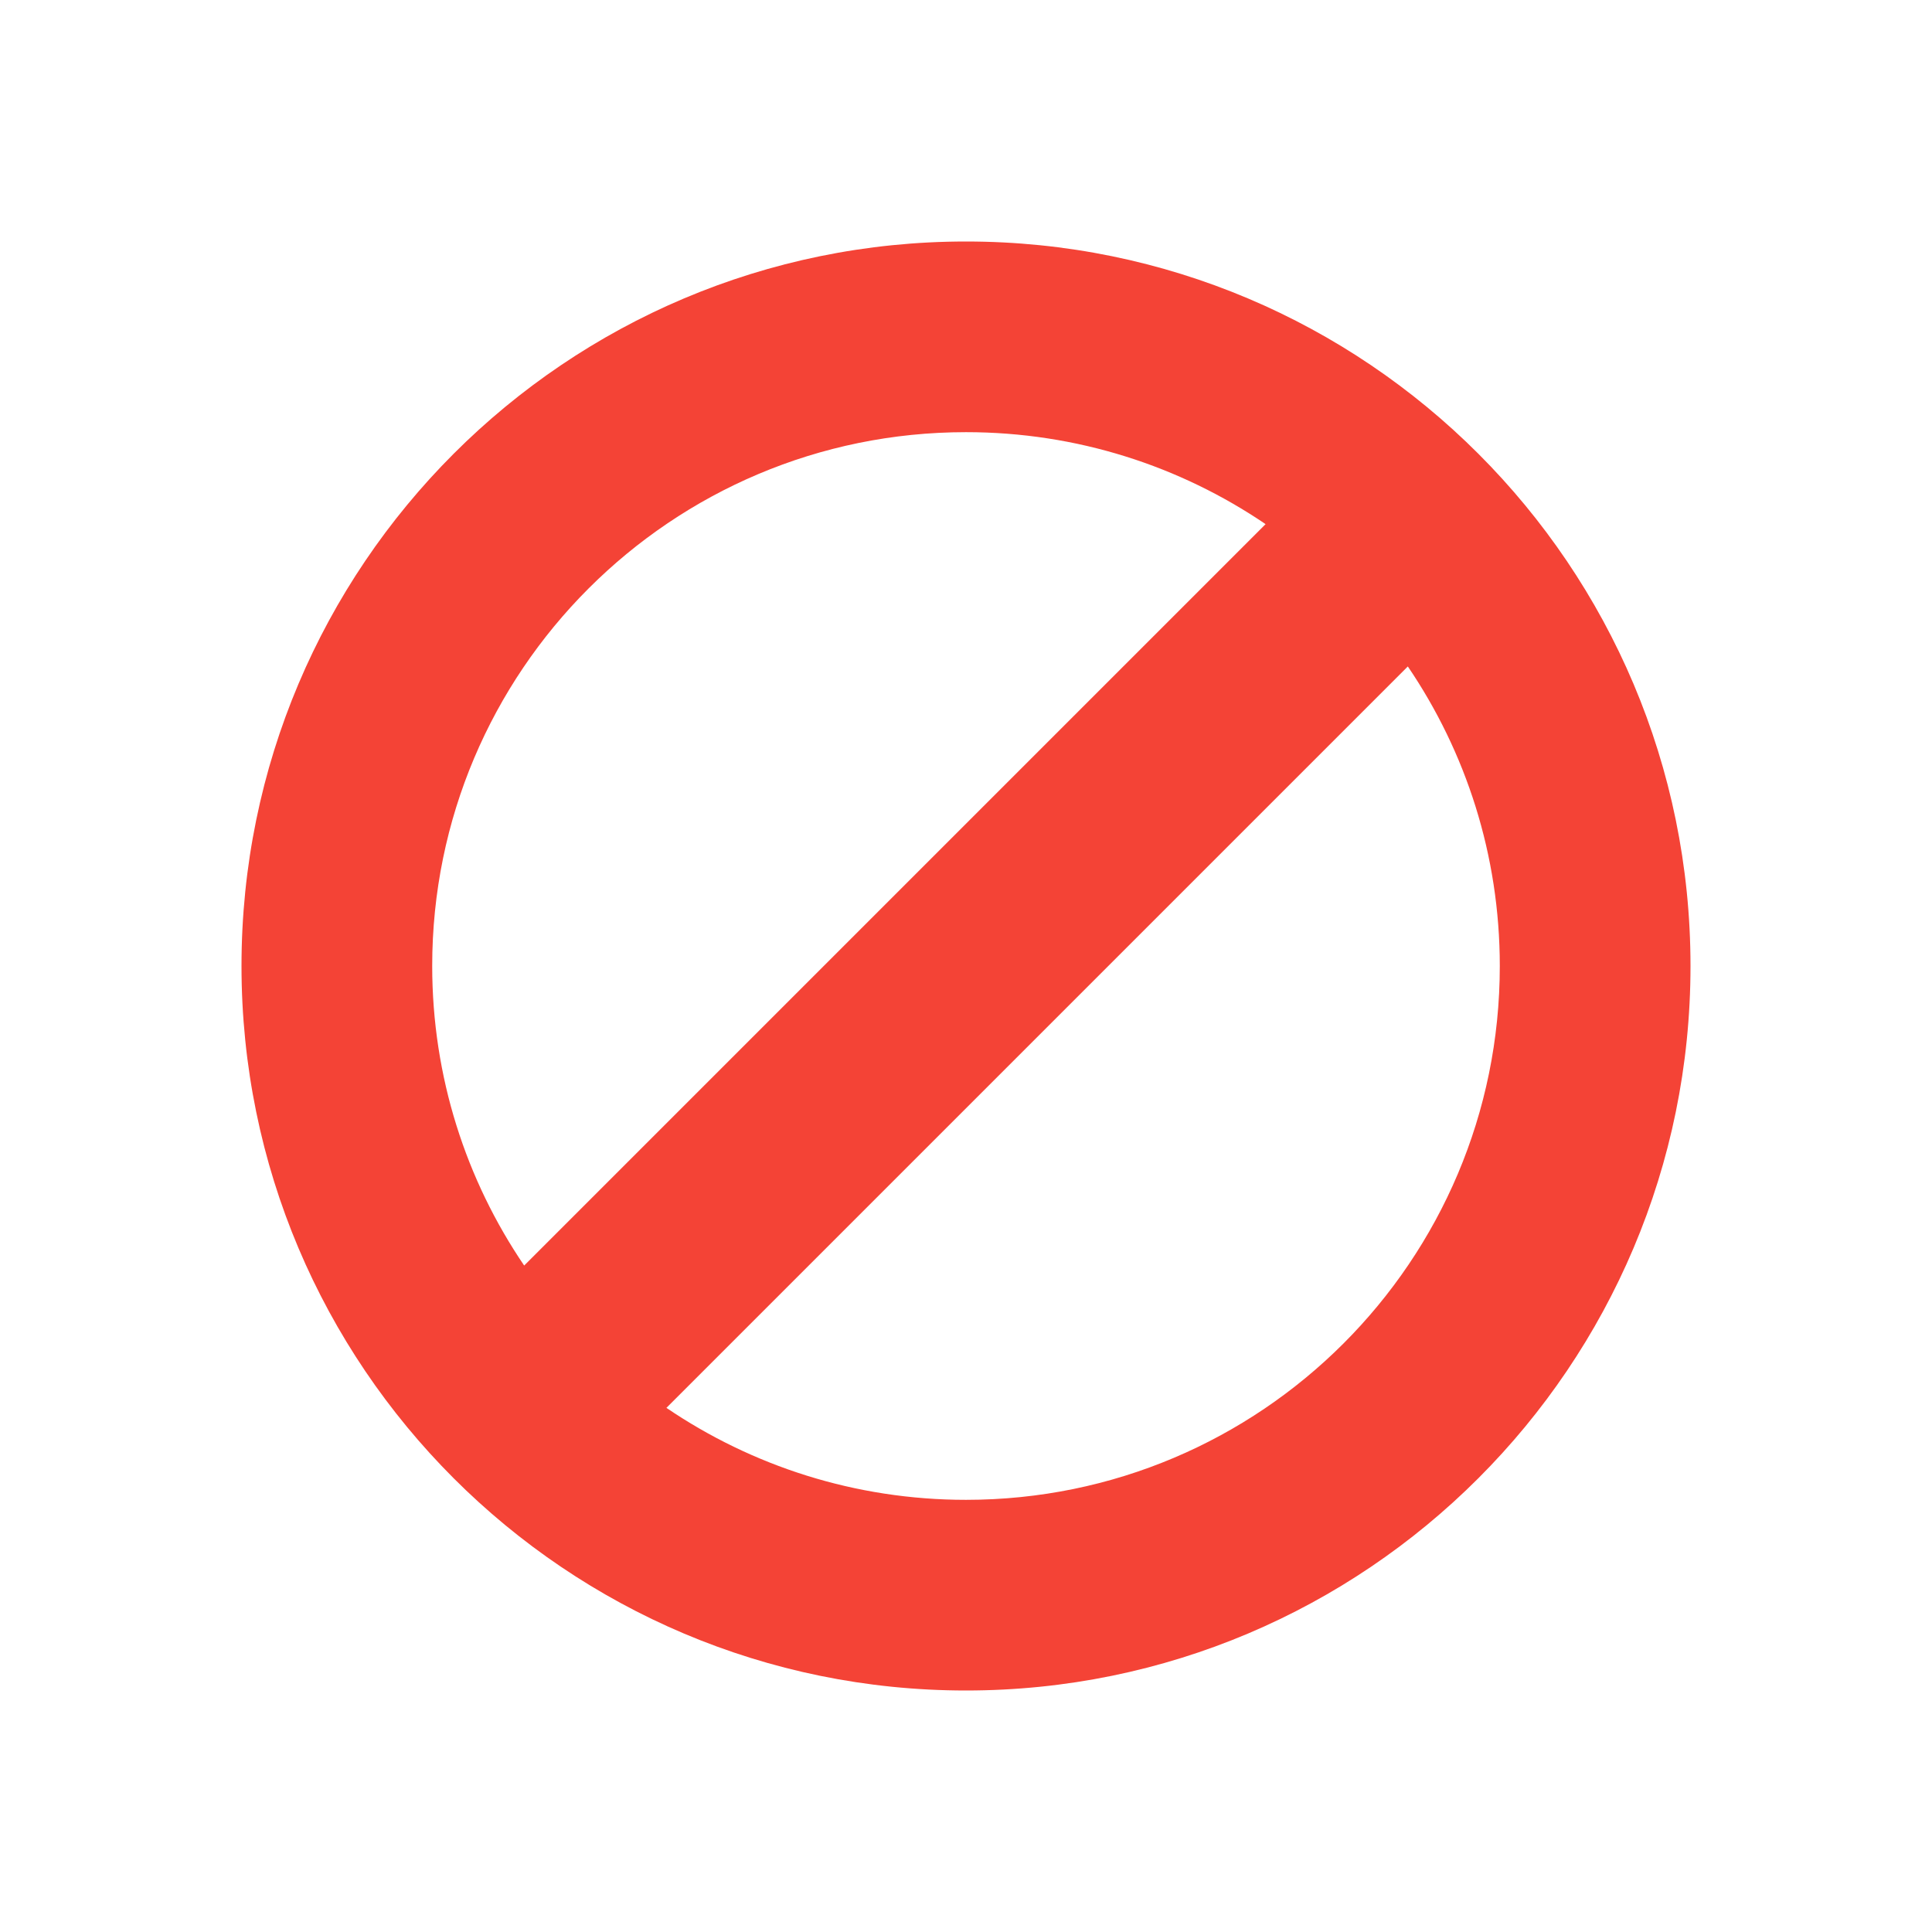
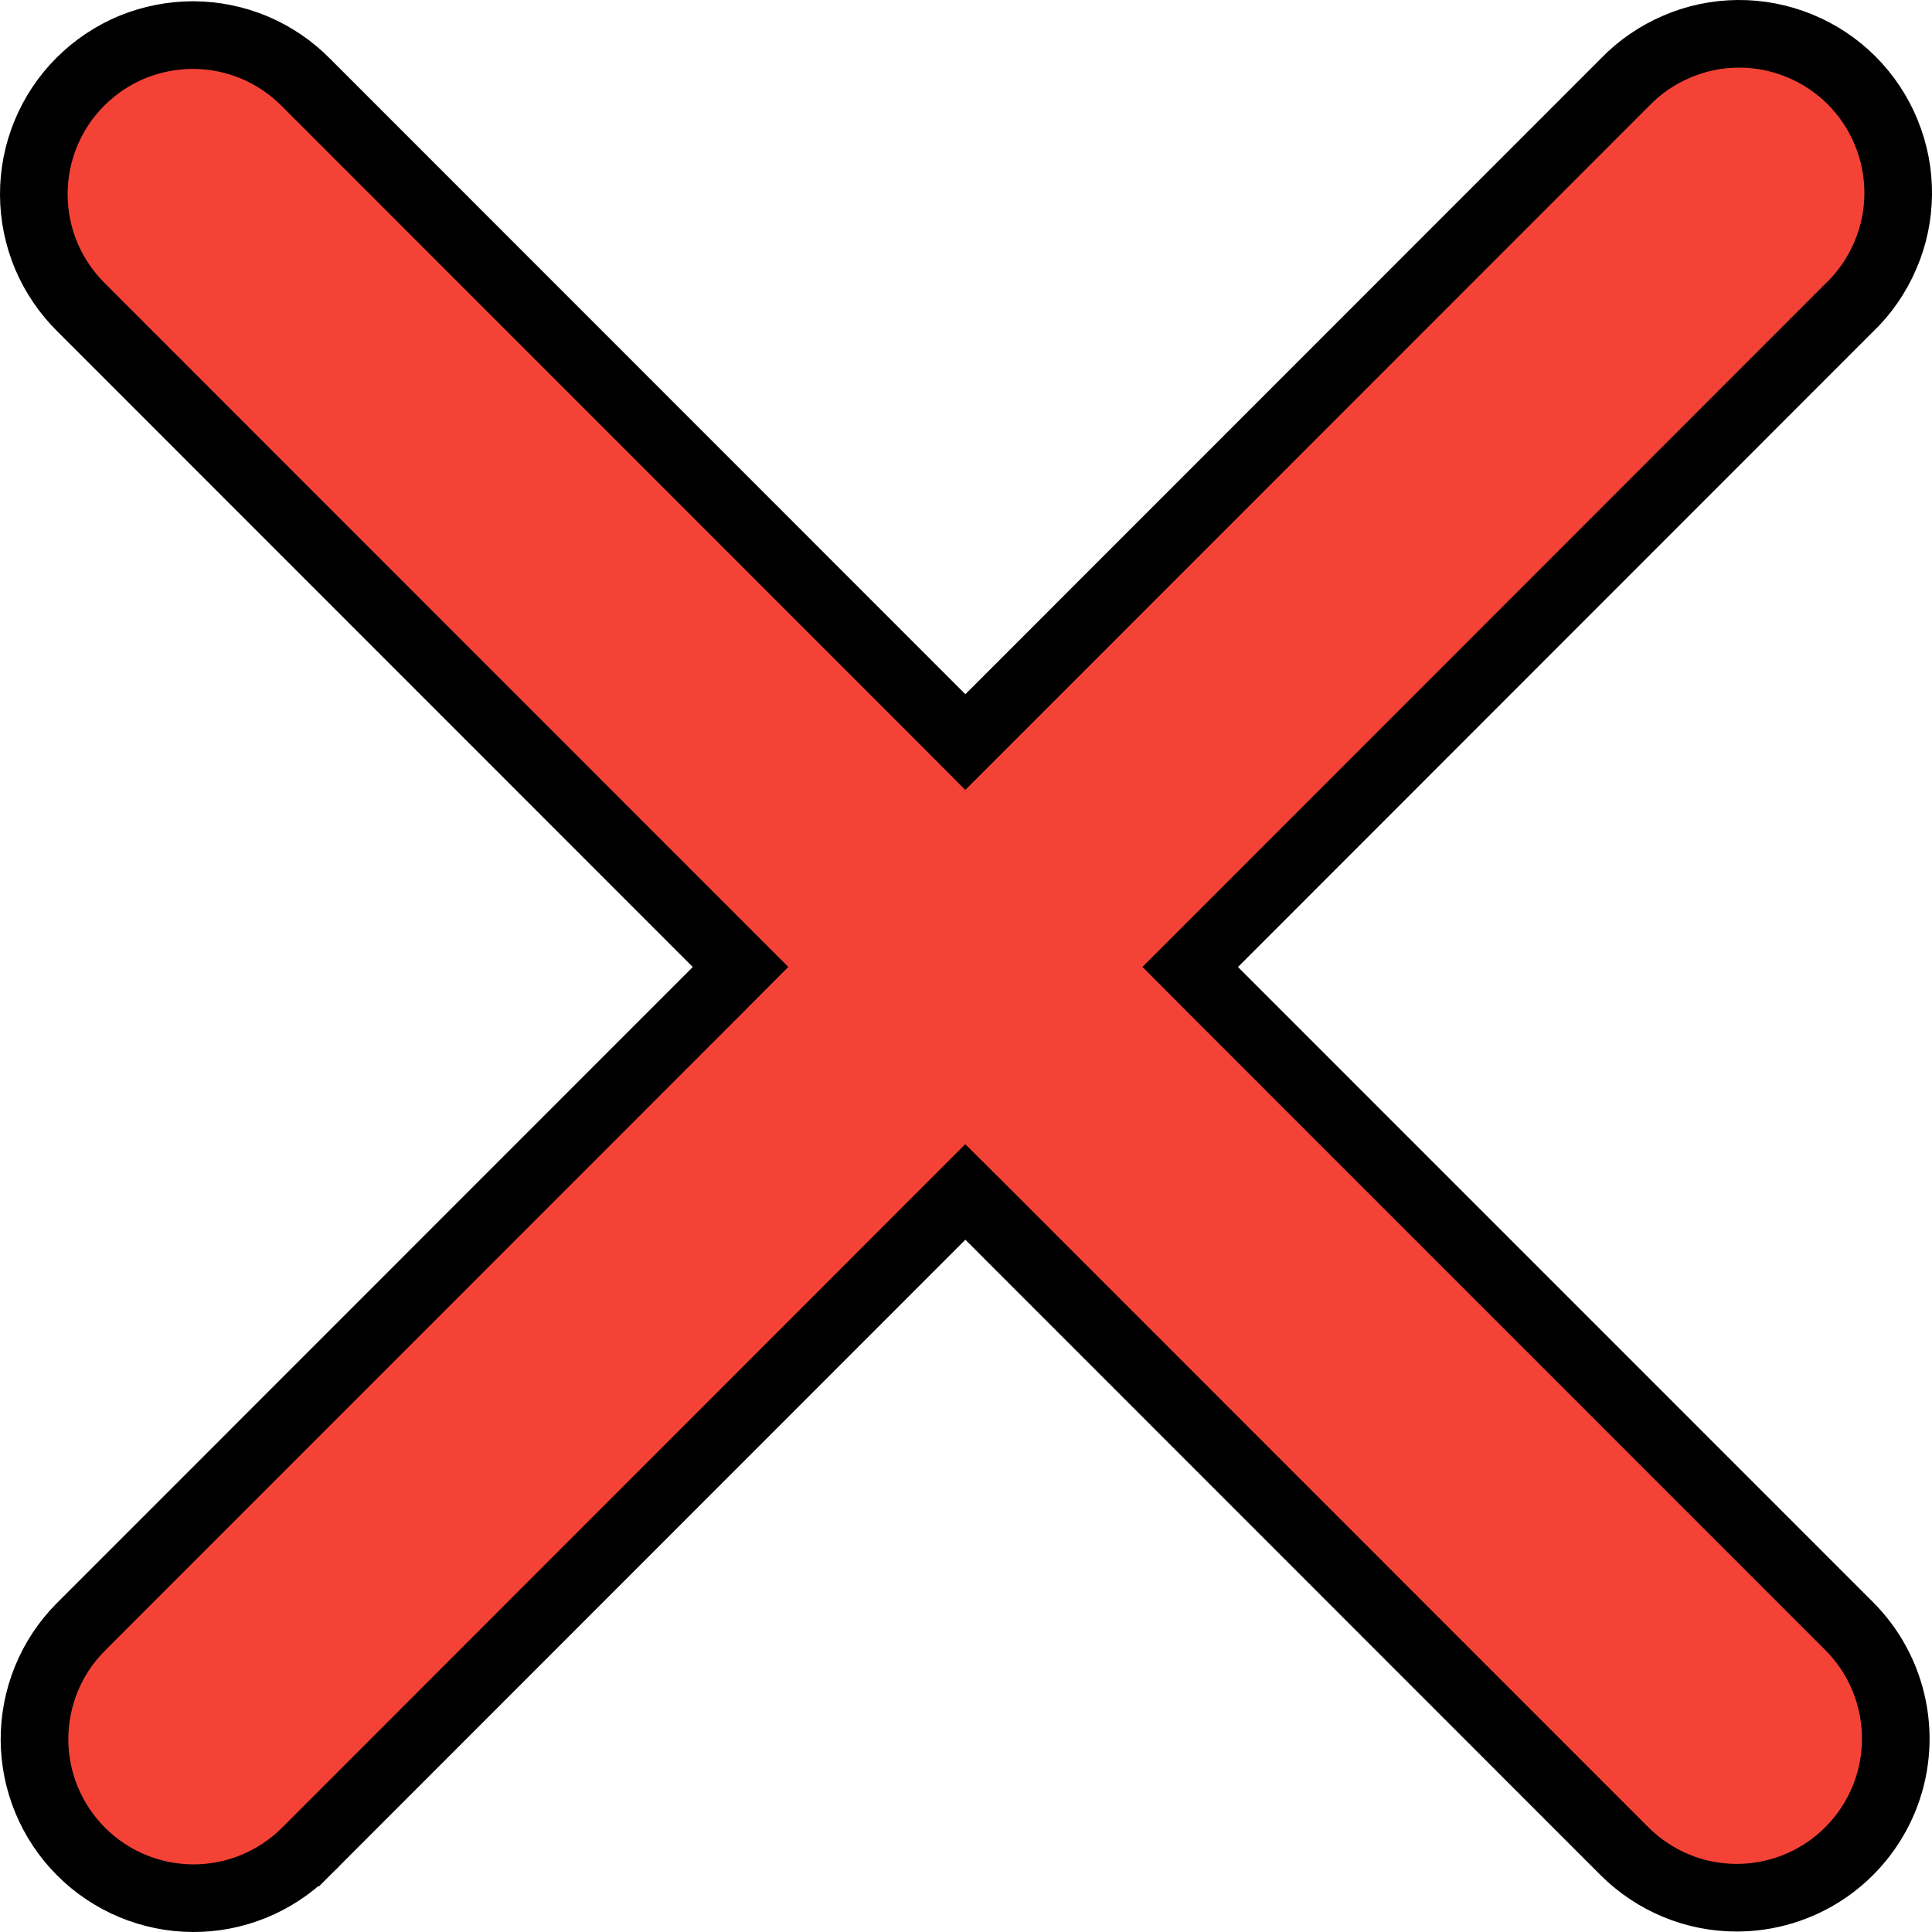
- <svg xmlns="http://www.w3.org/2000/svg" enable-background="new 0 0 48 48" viewBox="0 0 48 48">
-   <path fill="#f44336" d="M24,6C14.059,6,6,14.059,6,24c0,9.941,8.059,18,18,18s18-8.059,18-18C42,14.059,33.941,6,24,6z   M24,10.737c2.759,0,5.32,0.844,7.443,2.285l-18.42,18.42c-1.442-2.122-2.285-4.684-2.285-7.443  C10.737,16.675,16.675,10.737,24,10.737z M24,37.263c-2.759,0-5.32-0.844-7.443-2.285l18.42-18.42  c1.442,2.122,2.285,4.684,2.285,7.443C37.263,31.325,31.325,37.263,24,37.263z" />
+ <svg xmlns="http://www.w3.org/2000/svg" width="20" height="20" viewBox="0 0 20 20" fill="none">
+   <path d="M12.568 9.763L12.321 10.01L12.568 10.258L19.143 16.834C19.143 16.834 19.143 16.834 19.143 16.834C19.373 17.064 19.53 17.358 19.593 17.677C19.657 17.997 19.624 18.328 19.5 18.628C19.375 18.929 19.164 19.186 18.894 19.367C18.623 19.548 18.305 19.645 17.98 19.645H17.979C17.763 19.645 17.549 19.603 17.35 19.52C17.15 19.437 16.969 19.316 16.816 19.163L16.816 19.163L10.241 12.586L9.993 12.339L9.746 12.586L3.158 19.177C3.157 19.177 3.157 19.178 3.157 19.178C2.847 19.482 2.43 19.652 1.997 19.65C1.563 19.648 1.147 19.475 0.84 19.168C0.533 18.861 0.359 18.445 0.357 18.01C0.356 17.576 0.525 17.159 0.829 16.85C0.829 16.849 0.83 16.849 0.83 16.849L7.419 10.258L7.666 10.01L7.419 9.763L0.844 3.186L0.844 3.186L0.842 3.184C0.687 3.031 0.564 2.85 0.479 2.65C0.395 2.449 0.351 2.234 0.35 2.017C0.349 1.799 0.391 1.584 0.474 1.383C0.557 1.182 0.678 0.999 0.832 0.846C0.986 0.692 1.168 0.57 1.369 0.487C1.57 0.405 1.785 0.363 2.002 0.363C2.22 0.364 2.435 0.408 2.635 0.492C2.835 0.577 3.017 0.7 3.169 0.855L3.169 0.855L3.171 0.857L9.746 7.434L9.993 7.682L10.241 7.434L16.816 0.857L16.816 0.857L16.82 0.853C16.972 0.695 17.154 0.57 17.355 0.484C17.555 0.397 17.771 0.352 17.99 0.35C18.208 0.348 18.425 0.39 18.627 0.473C18.83 0.555 19.013 0.678 19.168 0.832C19.322 0.987 19.445 1.171 19.527 1.373C19.61 1.575 19.652 1.792 19.65 2.011C19.648 2.23 19.603 2.446 19.516 2.646C19.43 2.847 19.305 3.029 19.148 3.181L19.148 3.181L19.143 3.185L12.568 9.763Z" fill="#F44336" stroke="black" stroke-width="0.7" />
</svg>
